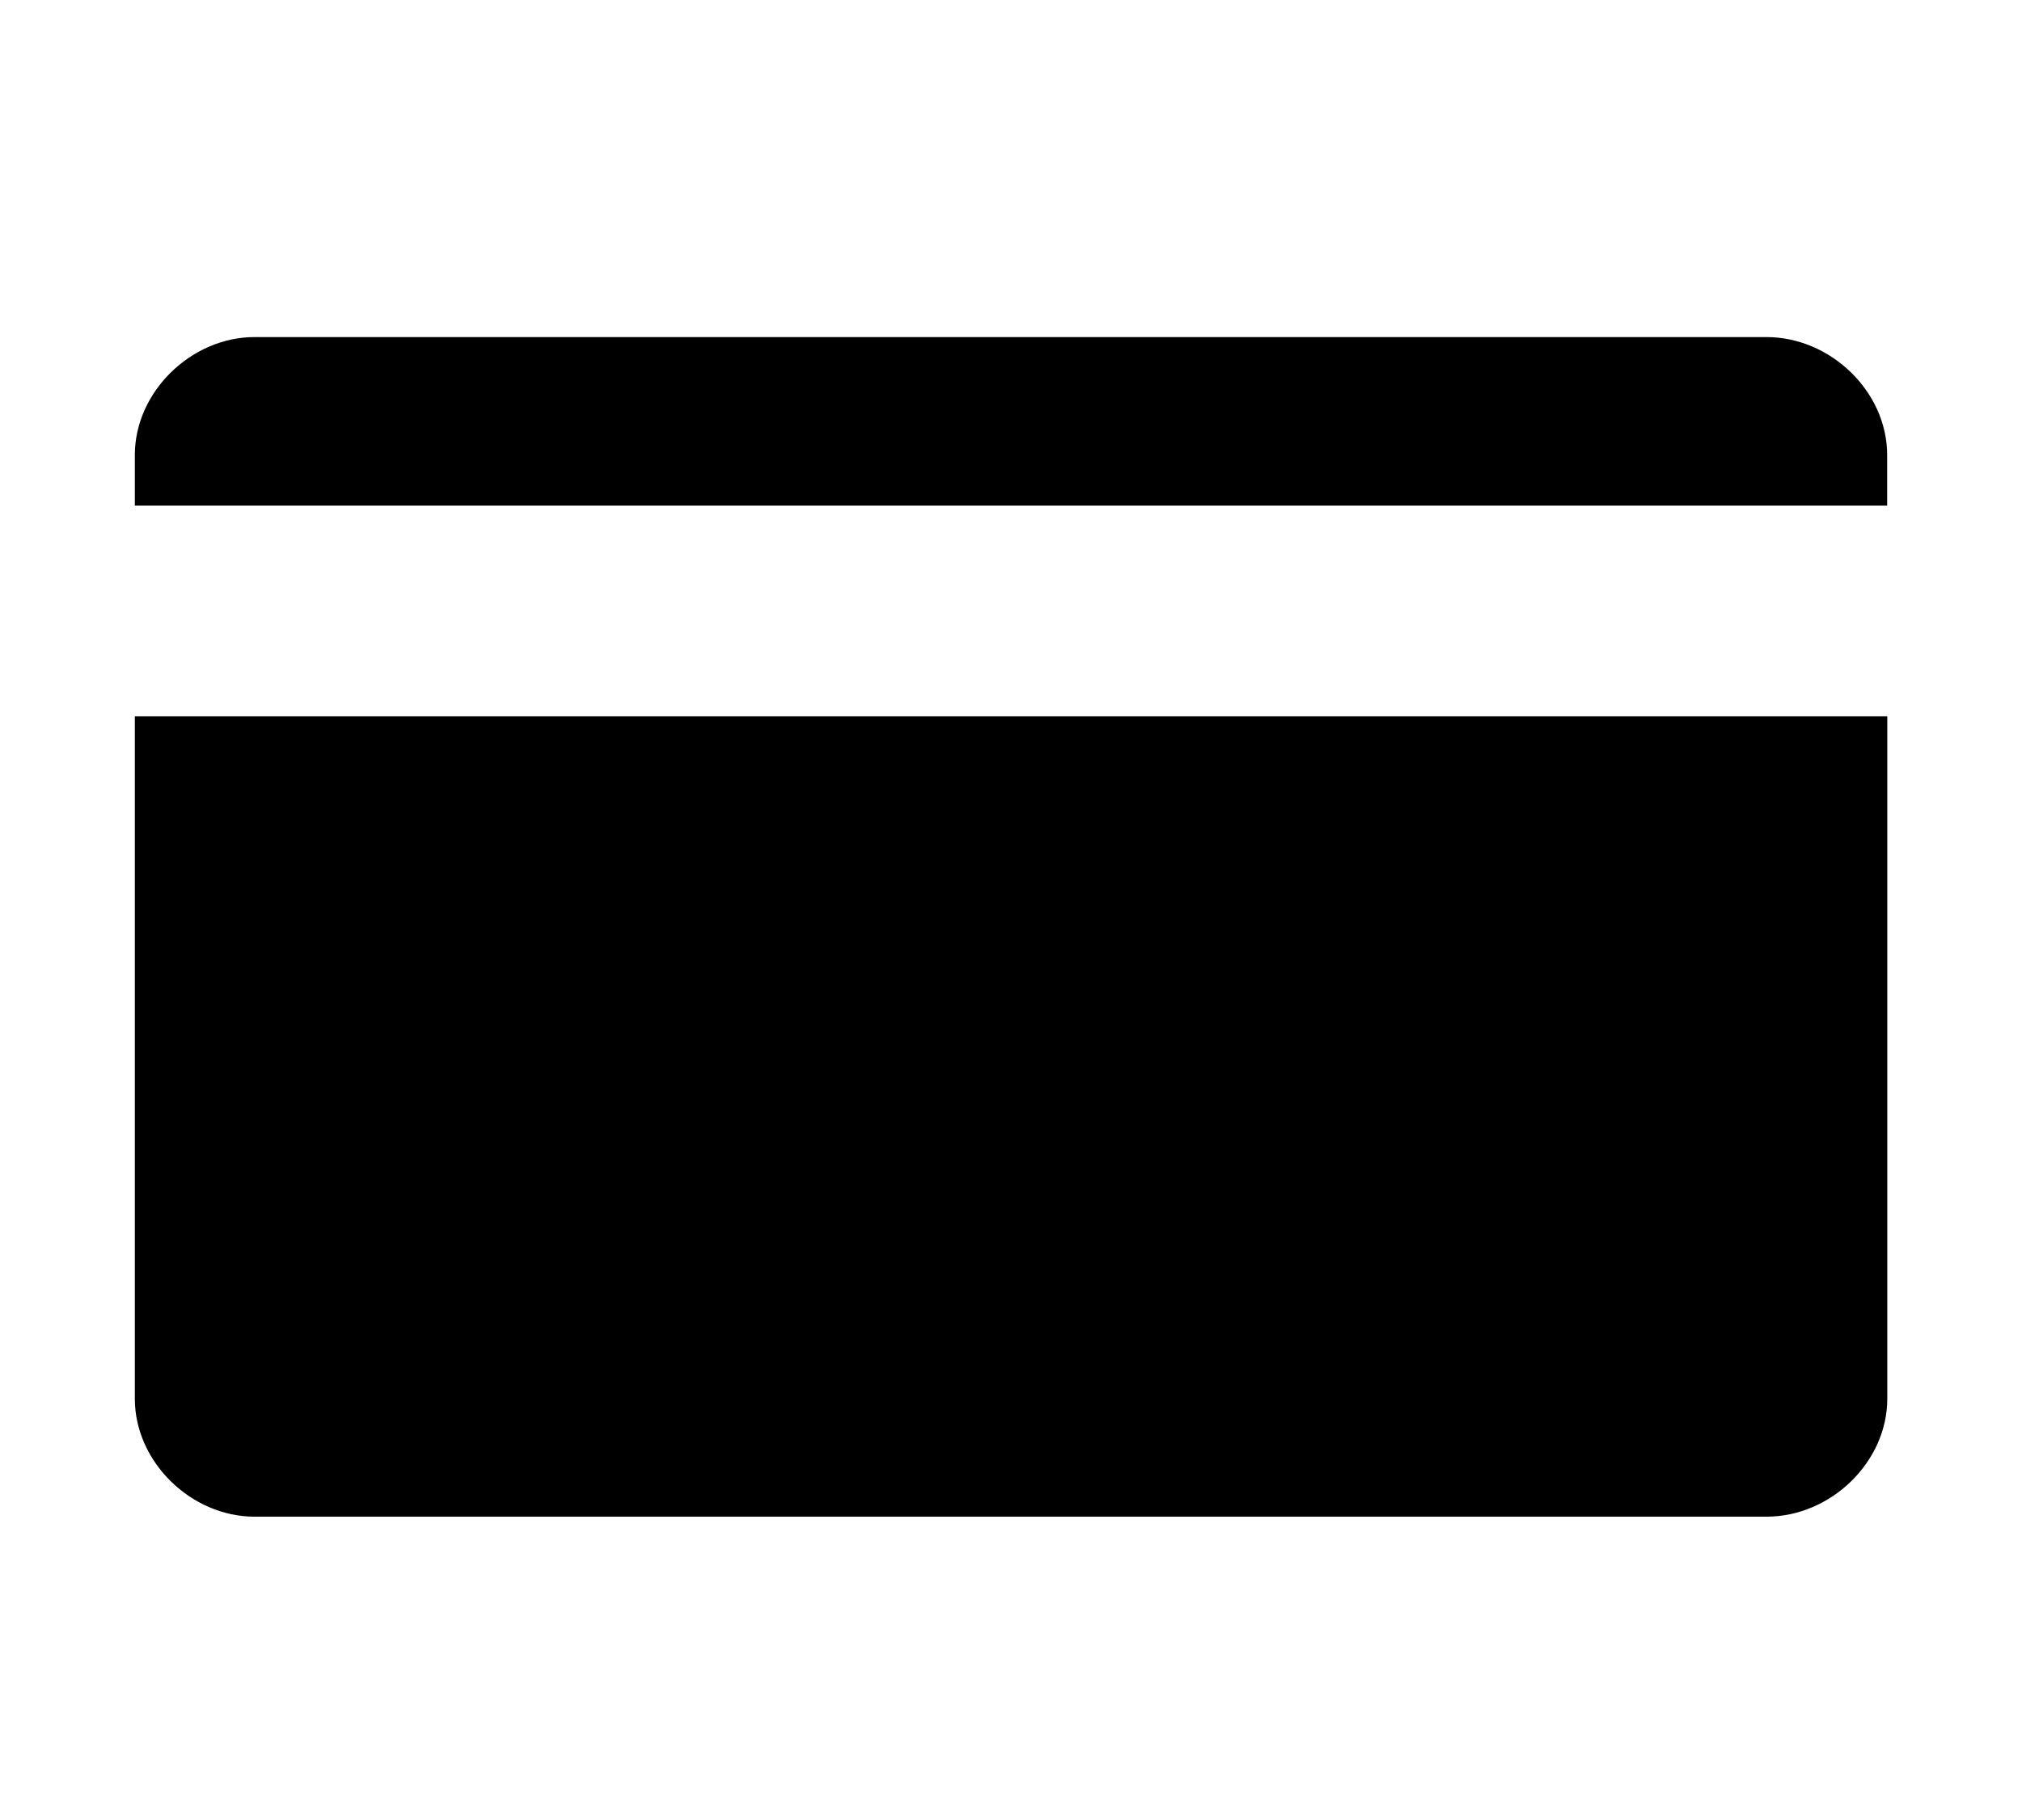
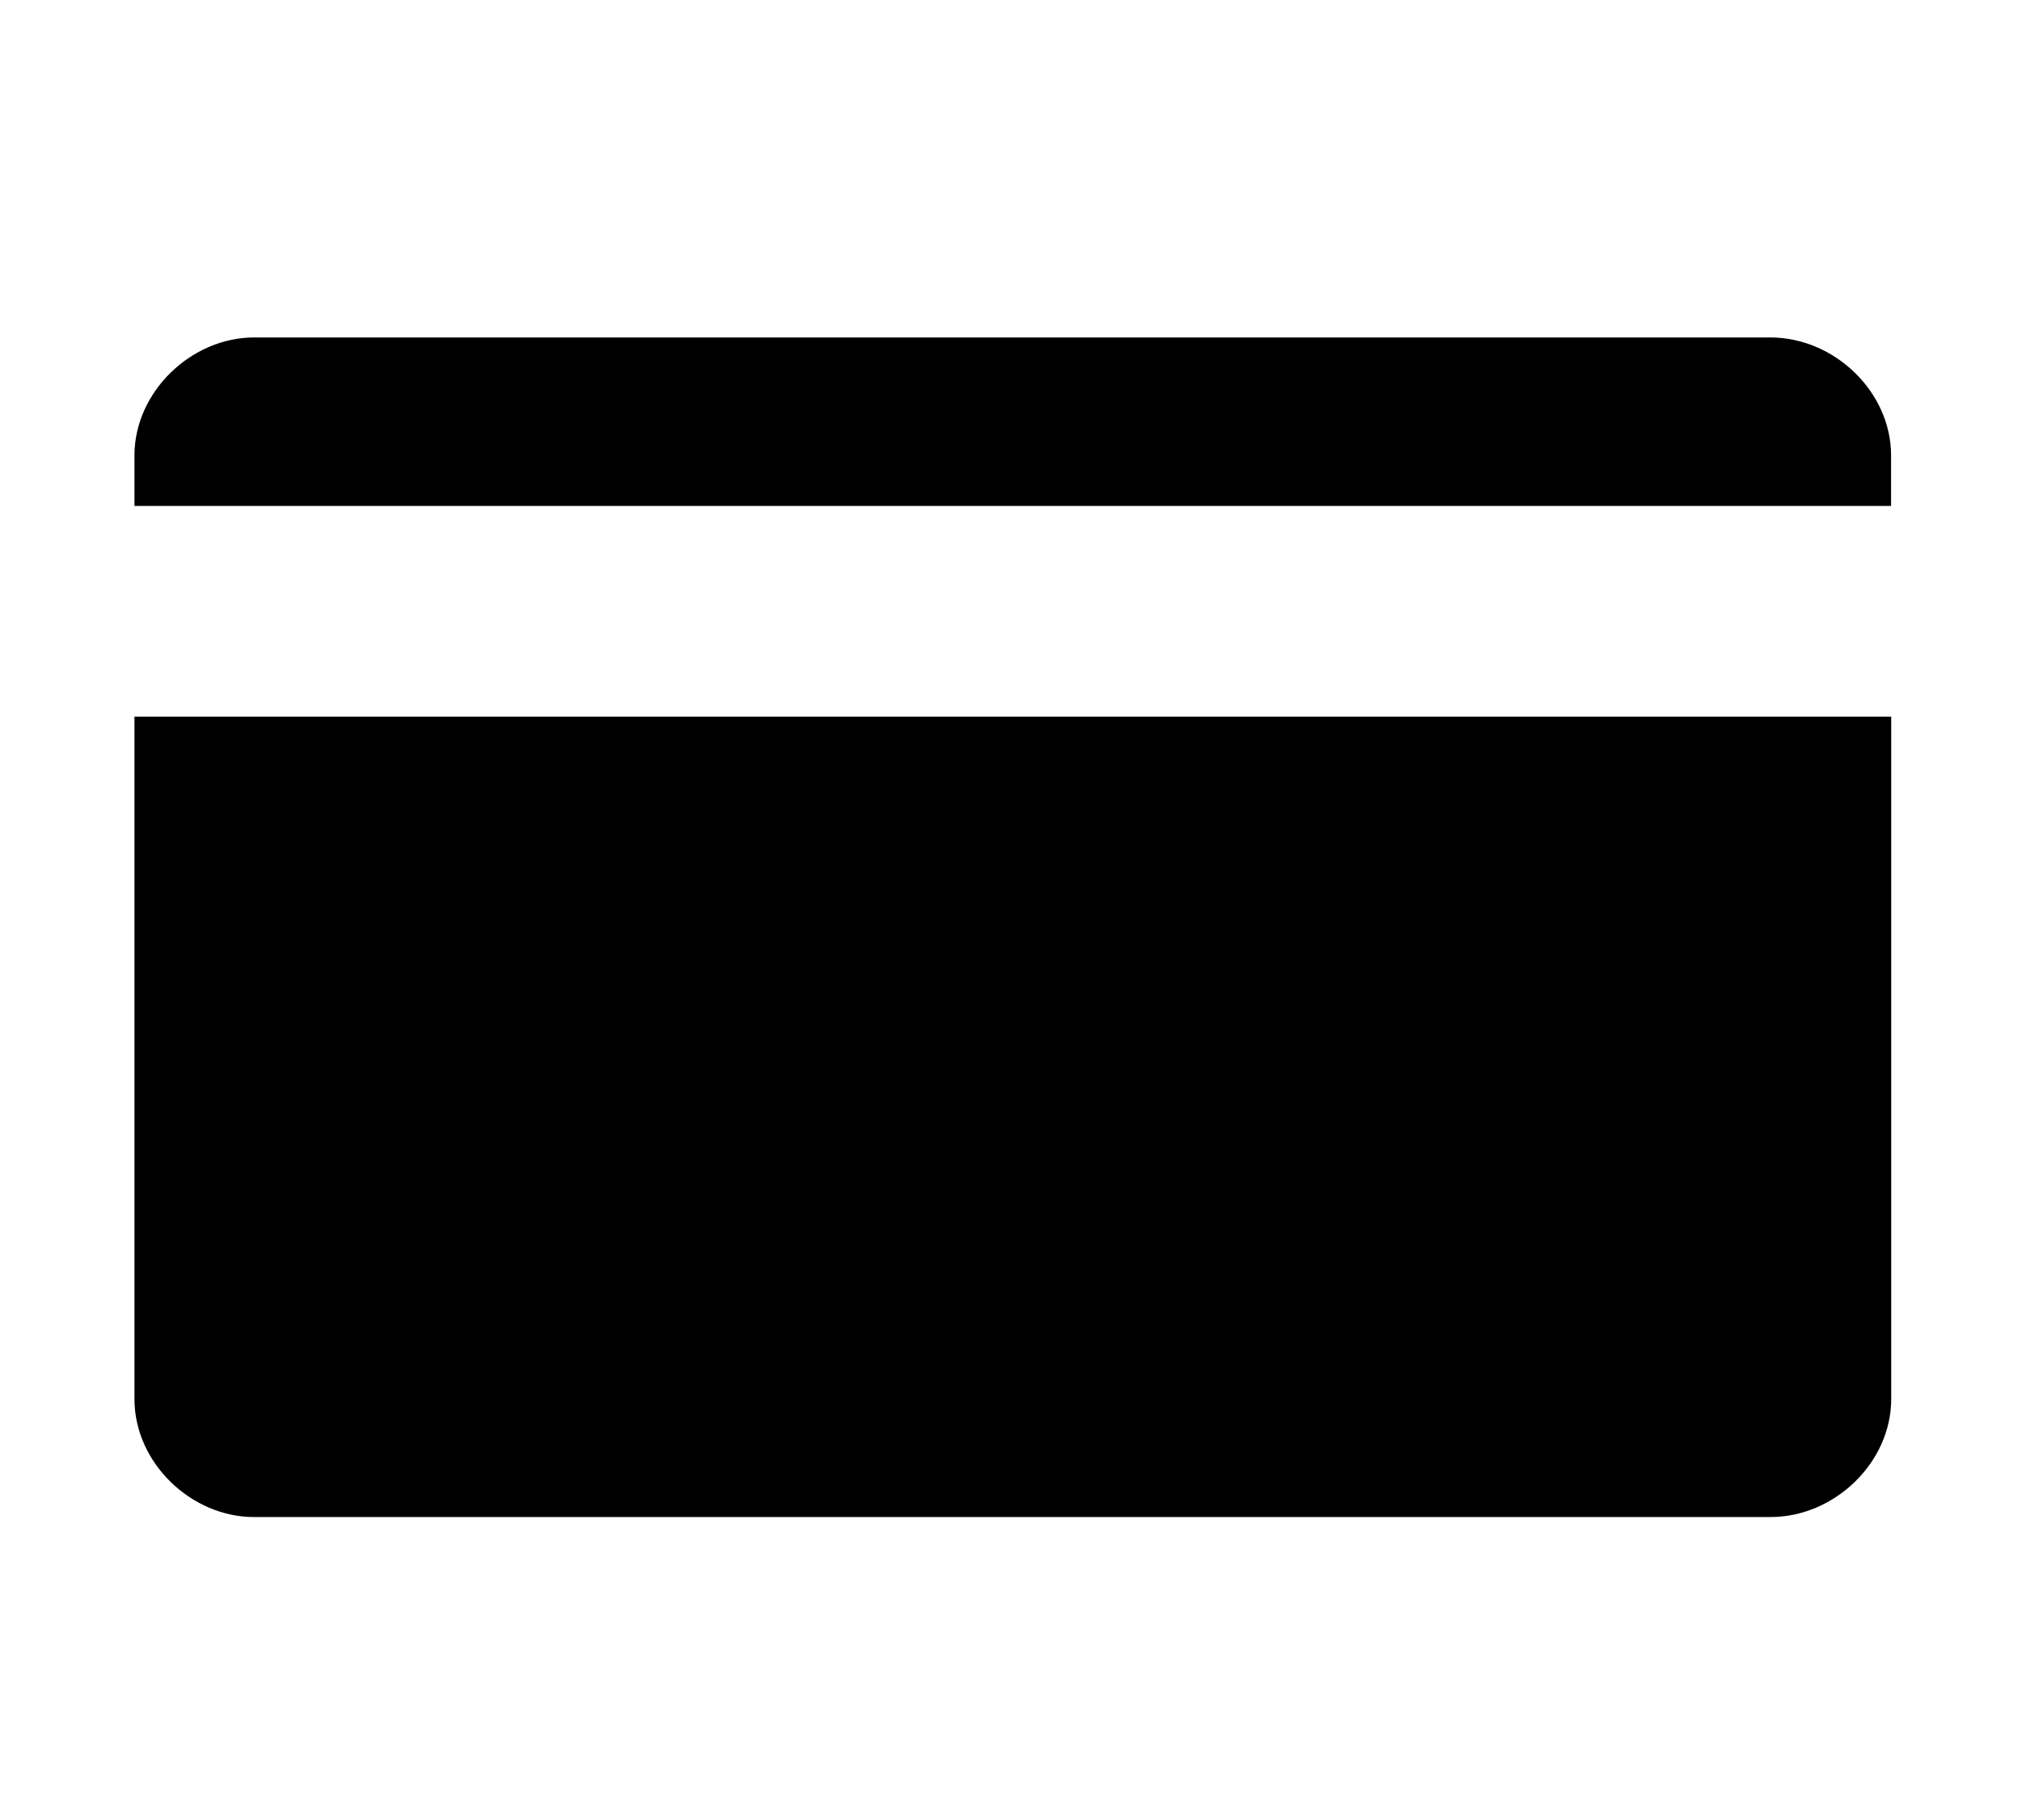
- <svg xmlns="http://www.w3.org/2000/svg" width="60" height="54" version="1.1" viewBox="0 0 16 14" id="svg3562">
-   <defs id="defs3566" />
-   <path d="m 2.013,2.467 c -0.497,0 -0.946,0.431 -0.946,0.933 V 3.8 H 14.933 V 3.4 c 0,-0.503 -0.449,-0.933 -0.955,-0.933 z M 1.067,5.467 V 10.867 C 1.067,11.369 1.515,11.8 2.013,11.8 H 13.979 c 0.506,0 0.955,-0.431 0.955,-0.933 V 5.467 Z" id="path3560" style="stroke-width:0.875" />
+ <svg xmlns="http://www.w3.org/2000/svg" width="60" height="54" version="1.1" viewBox="0 0 16 14">
+   <path d="m2.01 2.47c-.497 0-.946.431-.946.933v.4h13.9v-.4c0-.503-.449-.933-.955-.933h-12zm-.946 3v5.4c0 .503.448.933.946.933h12c.506 0 .955-.431.955-.933v-5.4h-13.9z" stroke-width=".875" />
</svg>
